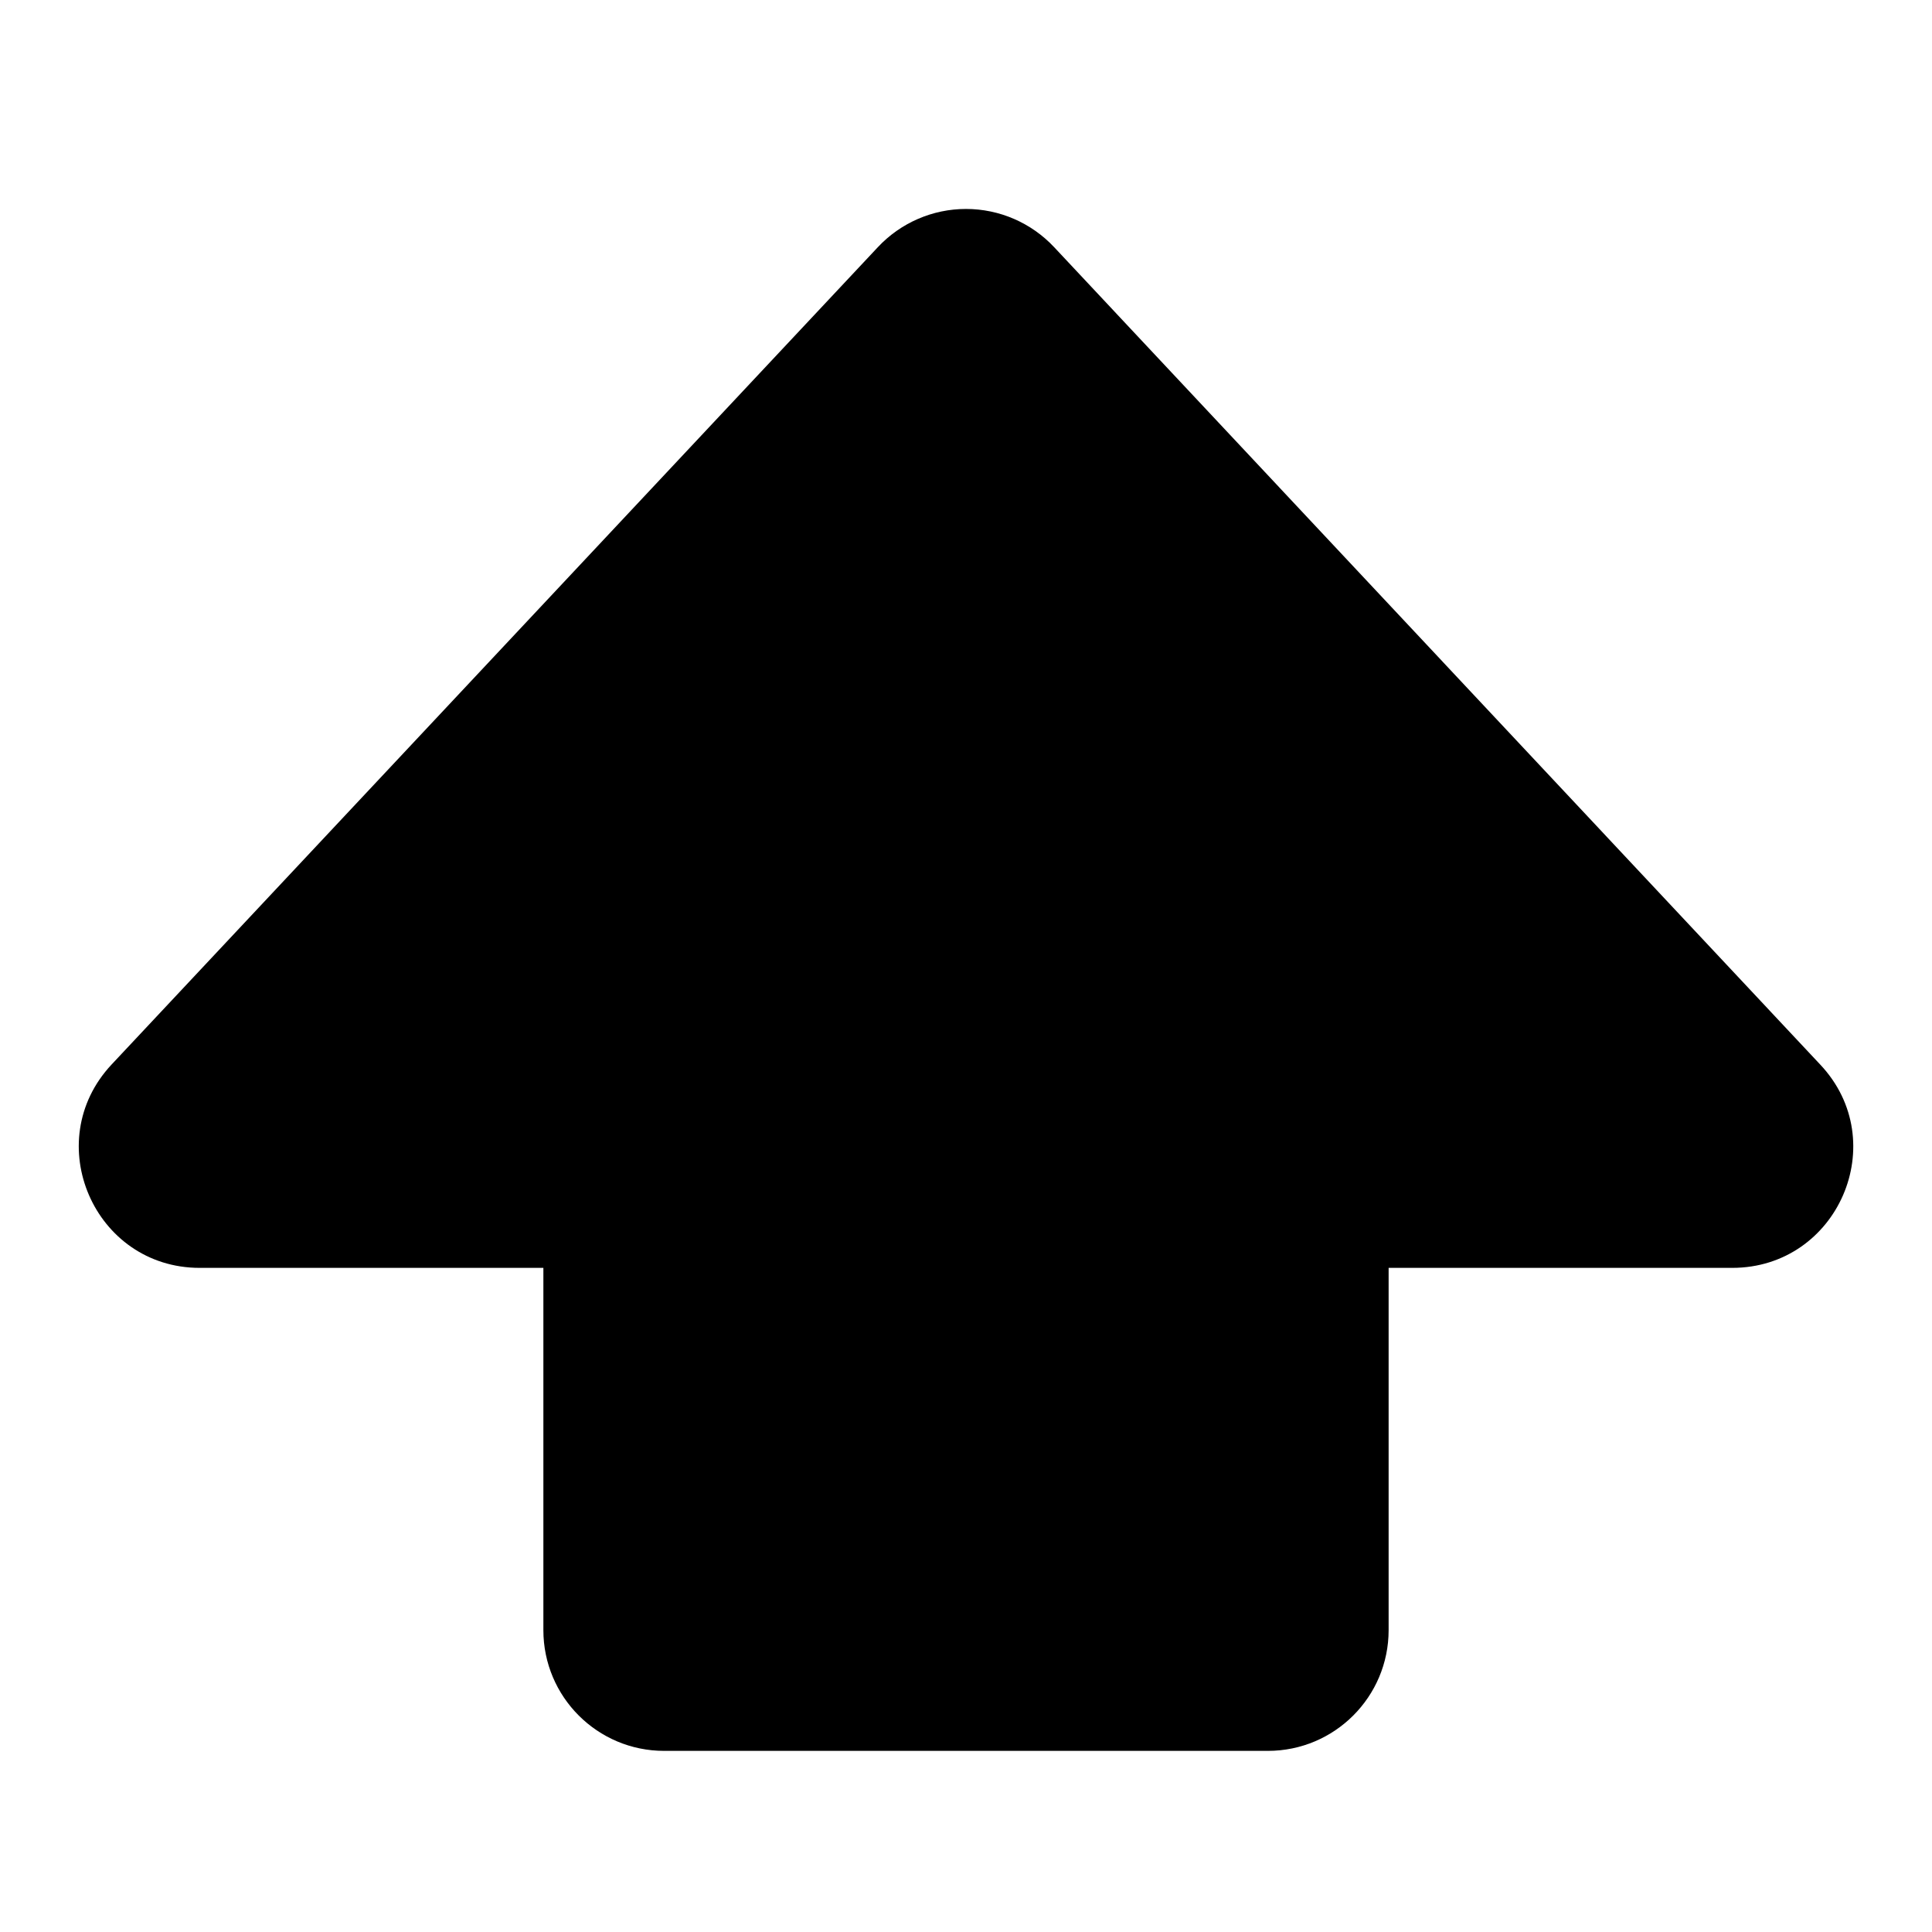
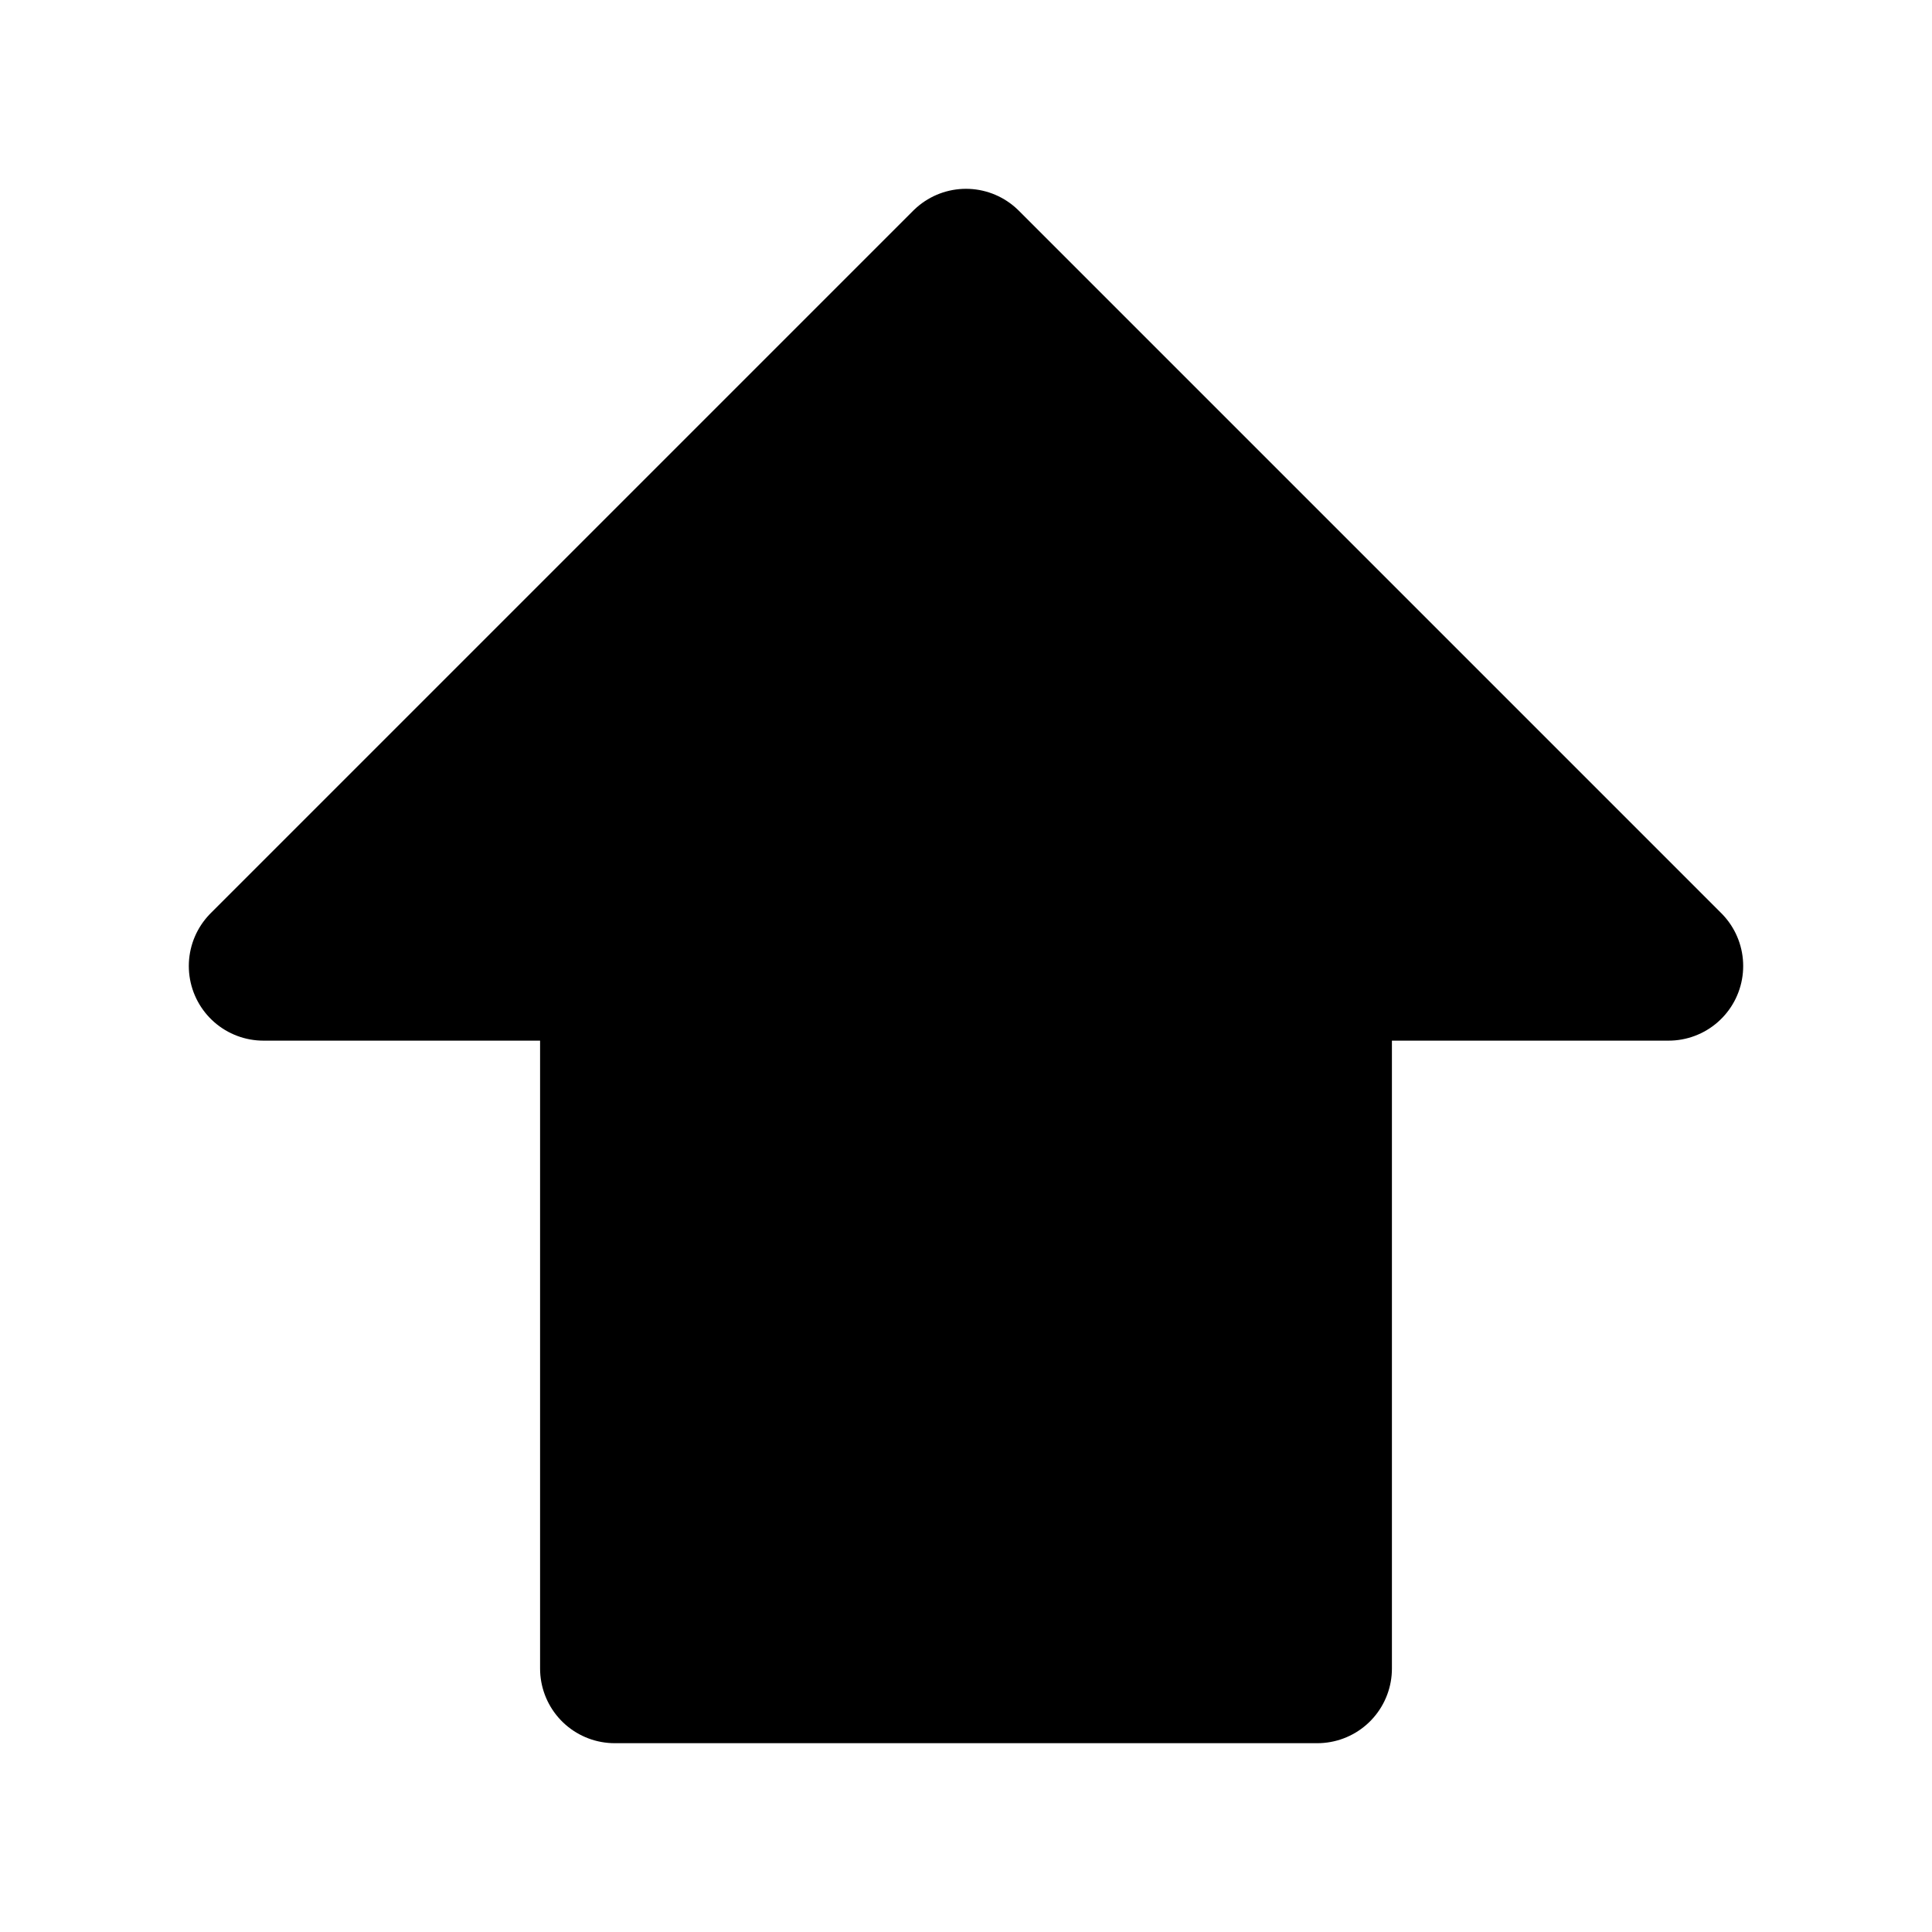
- <svg xmlns="http://www.w3.org/2000/svg" width="16" height="16" fill="currentColor" class="bi bi-shift-fill" viewBox="0 0 16 16">
-   <path d="M7.27 2.047a1 1 0 0 1 1.46 0l6.345 6.77c.6.638.146 1.683-.73 1.683H11.5v3a1 1 0 0 1-1 1h-5a1 1 0 0 1-1-1v-3H1.654C.78 10.5.326 9.455.924 8.816z" />
+ <svg xmlns="http://www.w3.org/2000/svg" viewBox="0 0 22 22" fill="none" stroke-linecap="round" stroke-linejoin="round">
+   <path d="M11 3 L19 11 H15 V19 H7 V11 H3 Z" fill="currentColor" stroke="currentColor" stroke-width="1.7" />
</svg>
